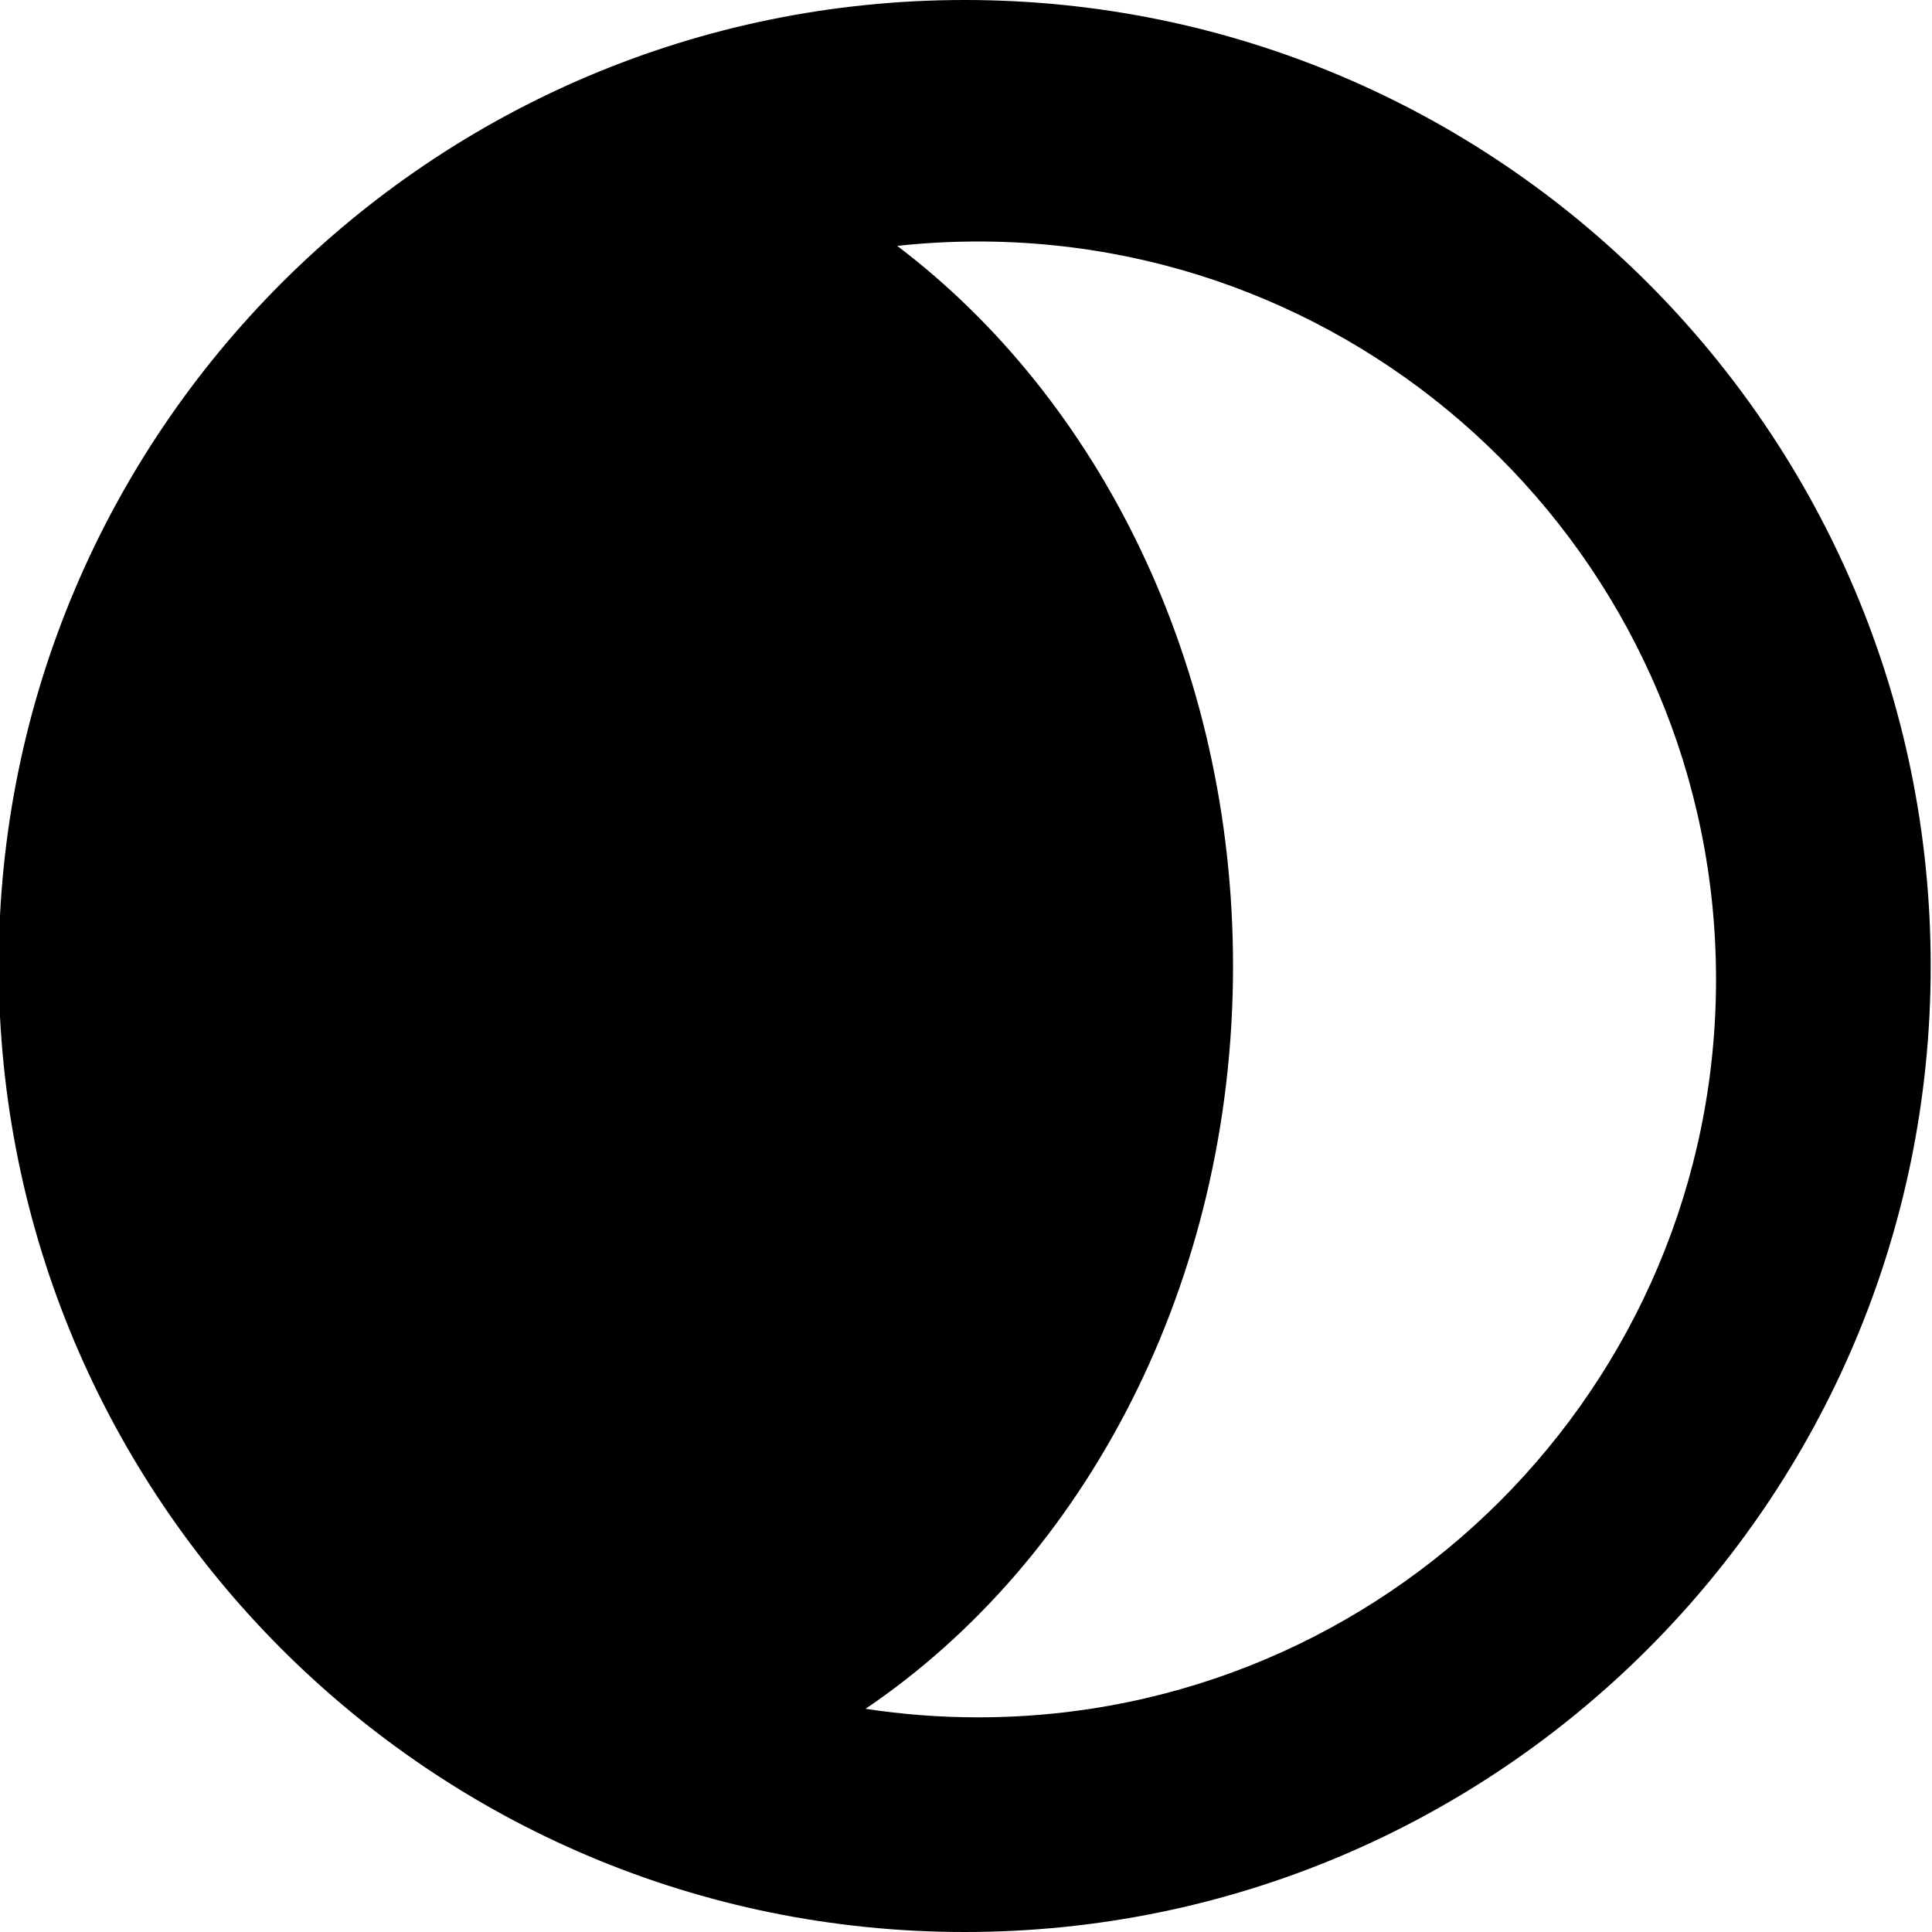
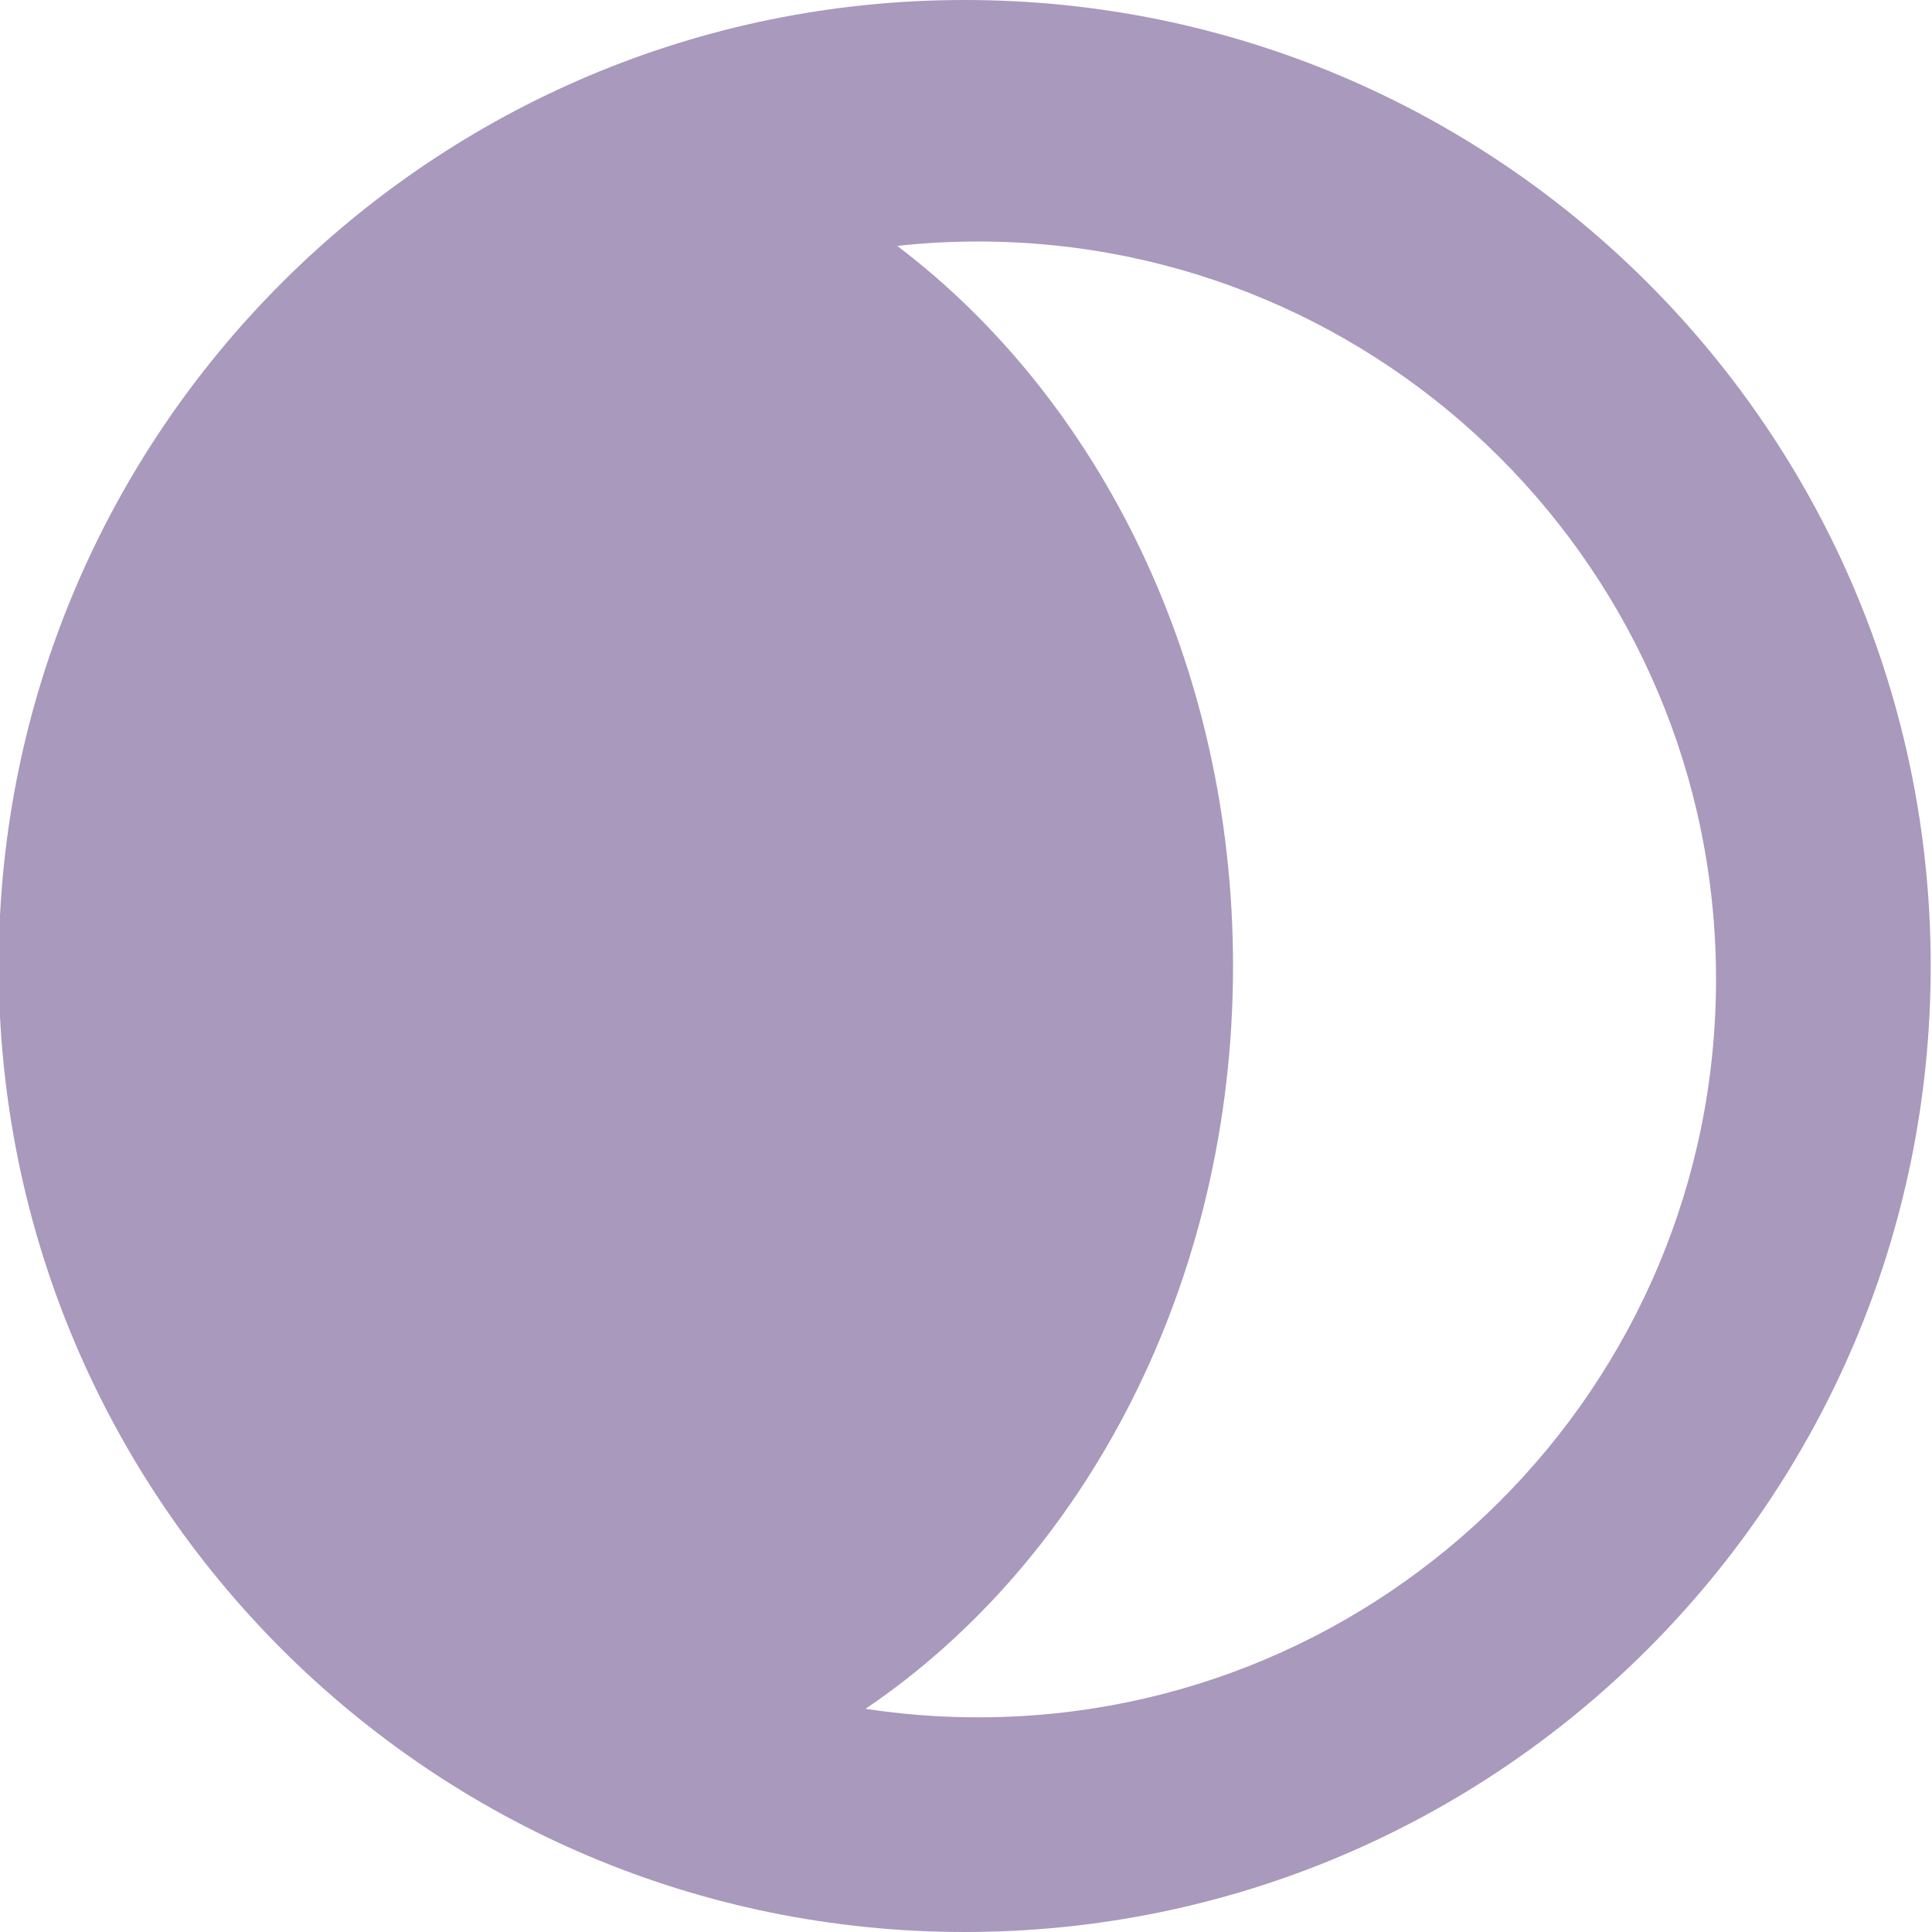
<svg xmlns="http://www.w3.org/2000/svg" width="60" height="60" viewBox="0 0 512 512" fill="none">
-   <path fill-rule="evenodd" clip-rule="evenodd" d="M229.379 452.85C239.106 454.339 249.068 455.111 259.212 455.111C367.214 455.111 454.767 367.558 454.767 259.556C454.767 151.553 367.214 64 259.212 64C251.966 64 244.811 64.394 237.77 65.162C291.345 105.751 326.767 176.062 326.767 256C326.767 340.04 287.616 413.44 229.379 452.85ZM255.656 512C397.041 512 511.656 397.385 511.656 256C511.656 114.615 397.041 0 255.656 0C114.271 0 -0.344 114.615 -0.344 256C-0.344 397.385 114.271 512 255.656 512Z" fill="#000000" />
+   <path fill-rule="evenodd" clip-rule="evenodd" d="M229.379 452.85C239.106 454.339 249.068 455.111 259.212 455.111C367.214 455.111 454.767 367.558 454.767 259.556C454.767 151.553 367.214 64 259.212 64C251.966 64 244.811 64.394 237.77 65.162C291.345 105.751 326.767 176.062 326.767 256C326.767 340.04 287.616 413.44 229.379 452.85ZM255.656 512C397.041 512 511.656 397.385 511.656 256C511.656 114.615 397.041 0 255.656 0C114.271 0 -0.344 114.615 -0.344 256C-0.344 397.385 114.271 512 255.656 512Z" fill="#A899BD" />
</svg>
